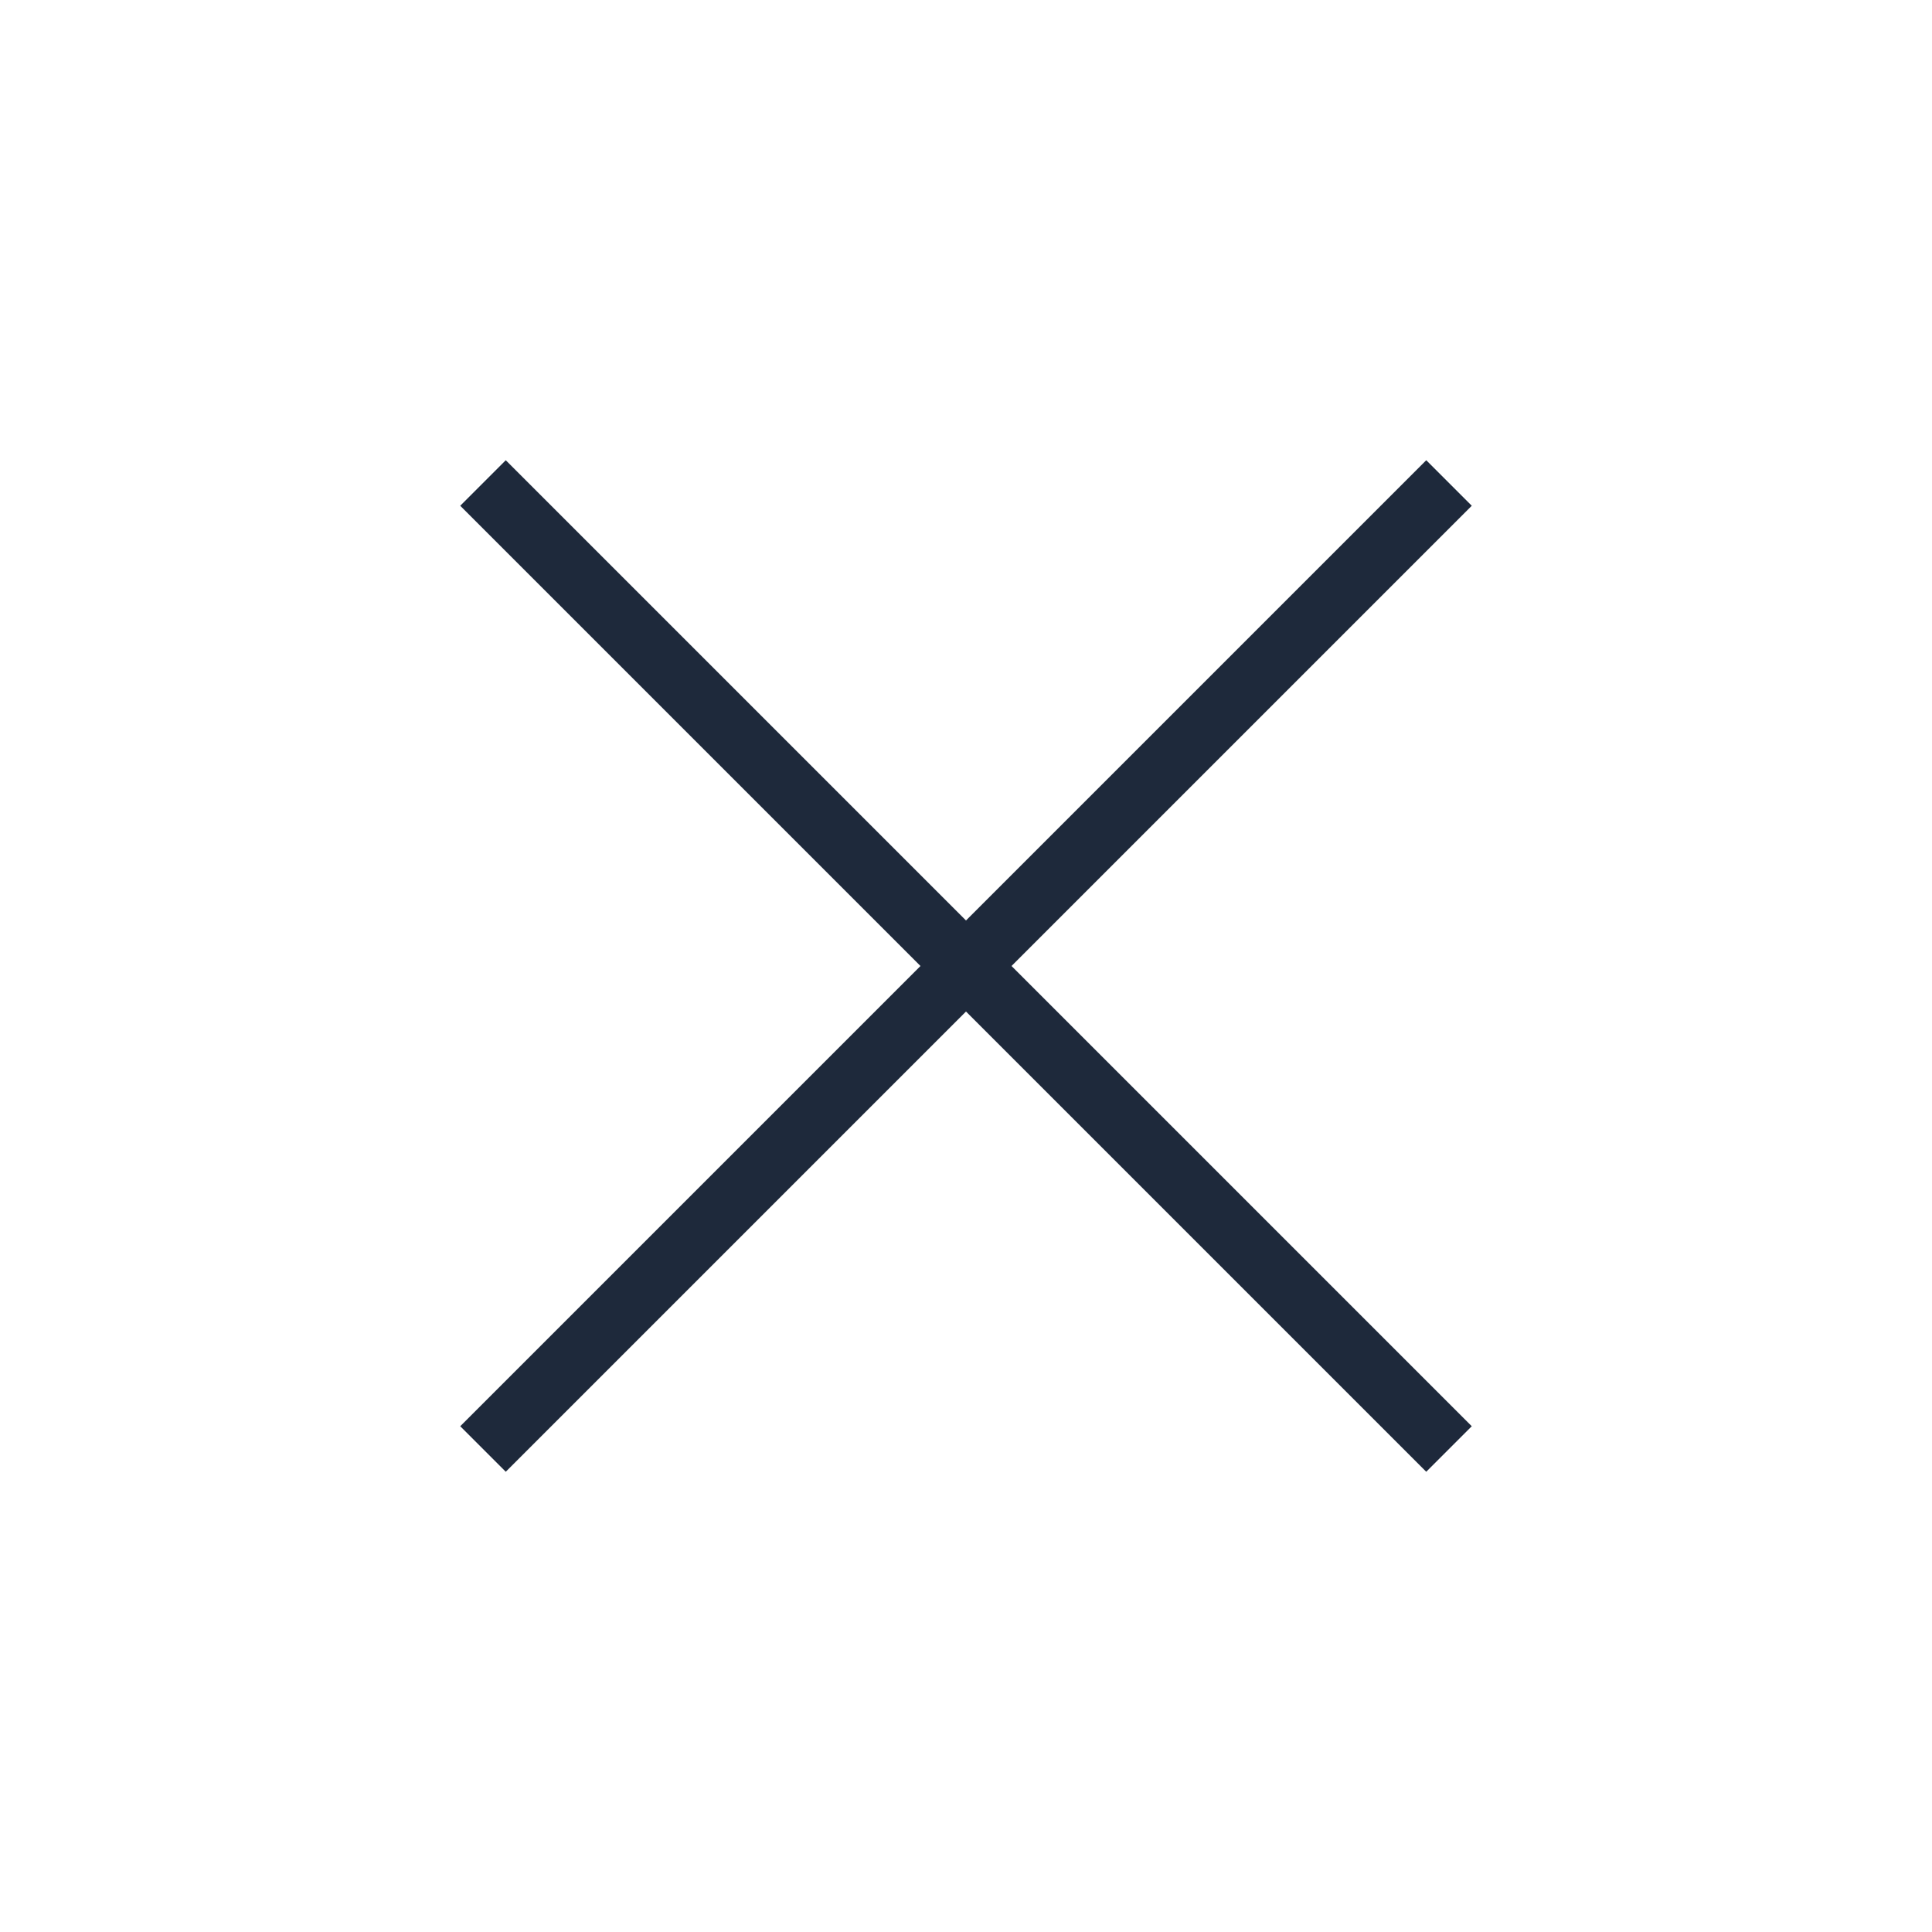
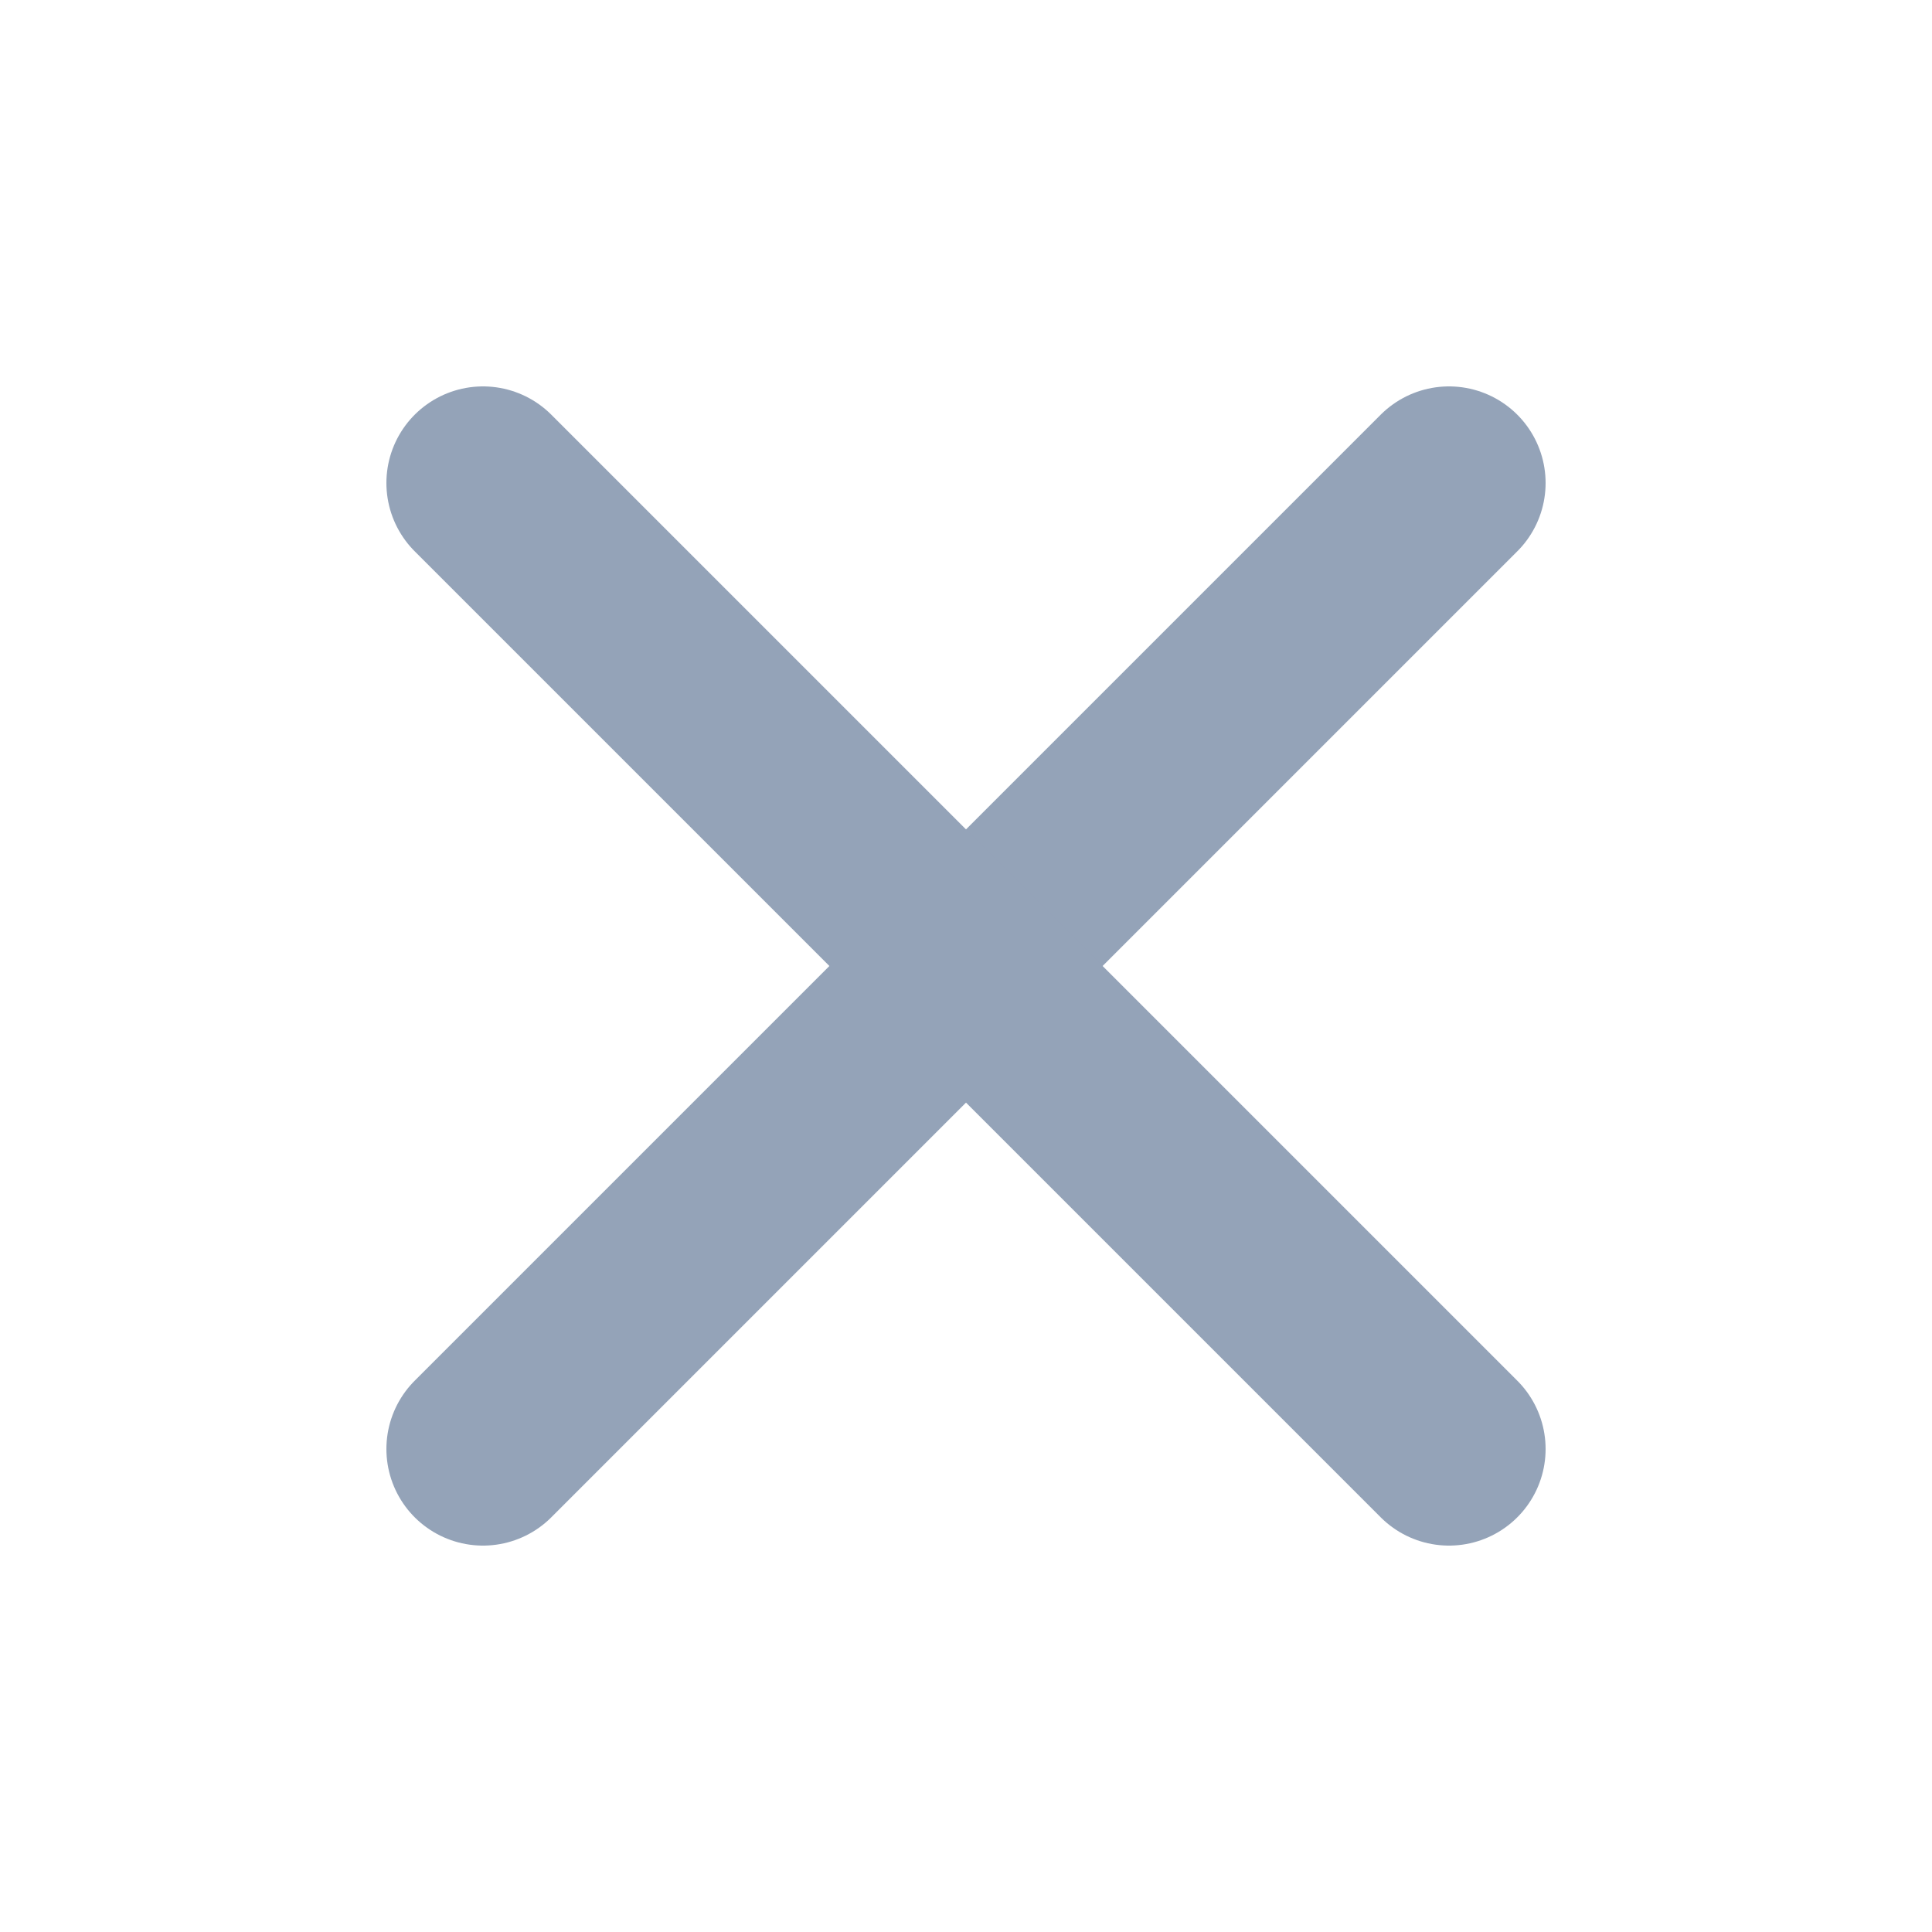
- <svg xmlns="http://www.w3.org/2000/svg" stroke="#1E293B" width="30" height="30" viewBox="0 0 30 30" fill="none">
-   <path d="M22.5 7.5L7.5 22.5" strokeWidth="2" strokeLinecap="round" strokeLinejoin="round" />
-   <path d="M7.5 7.5L22.5 22.5" strokeWidth="2" strokeLinecap="round" strokeLinejoin="round" />
+ <svg xmlns="http://www.w3.org/2000/svg" width="30" height="30" viewBox="0 0 30 30" fill="none">
+   <path d="M22.5 7.5L7.5 22.5" stroke="#94a3b8" stroke-width="3" stroke-linecap="round" stroke-linejoin="round" />
+   <path d="M7.5 7.5L22.5 22.5" stroke="#94a3b8" stroke-width="3" stroke-linecap="round" stroke-linejoin="round" />
</svg>
